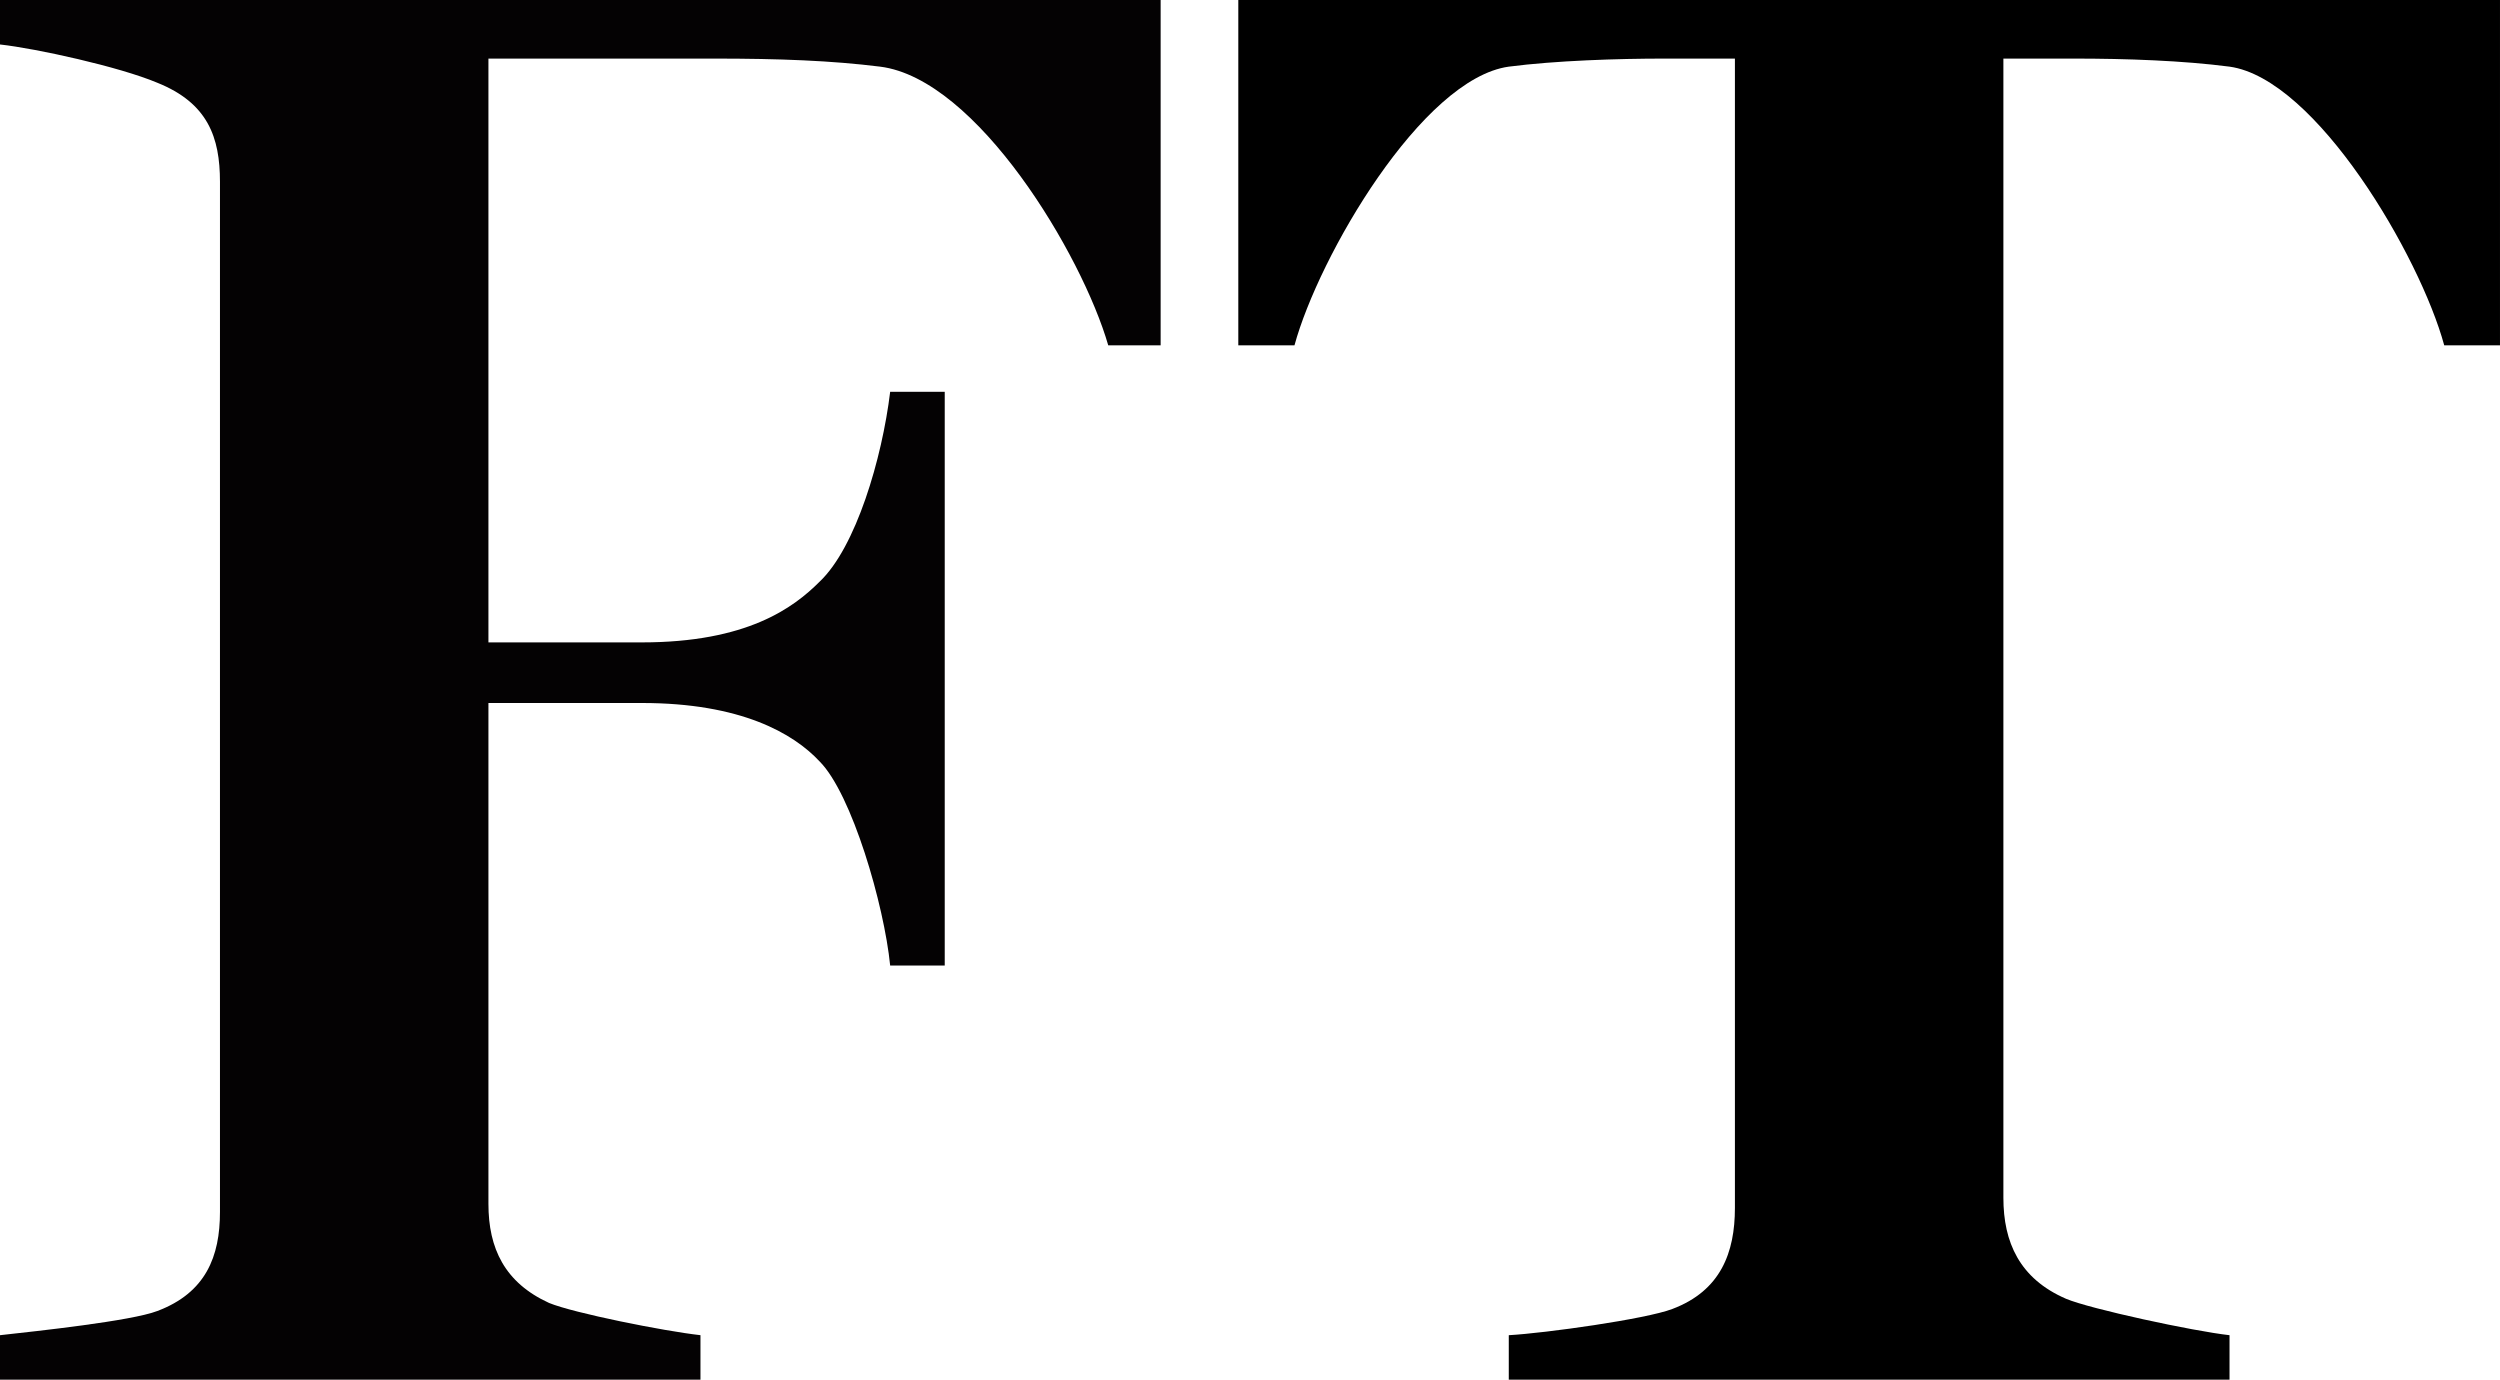
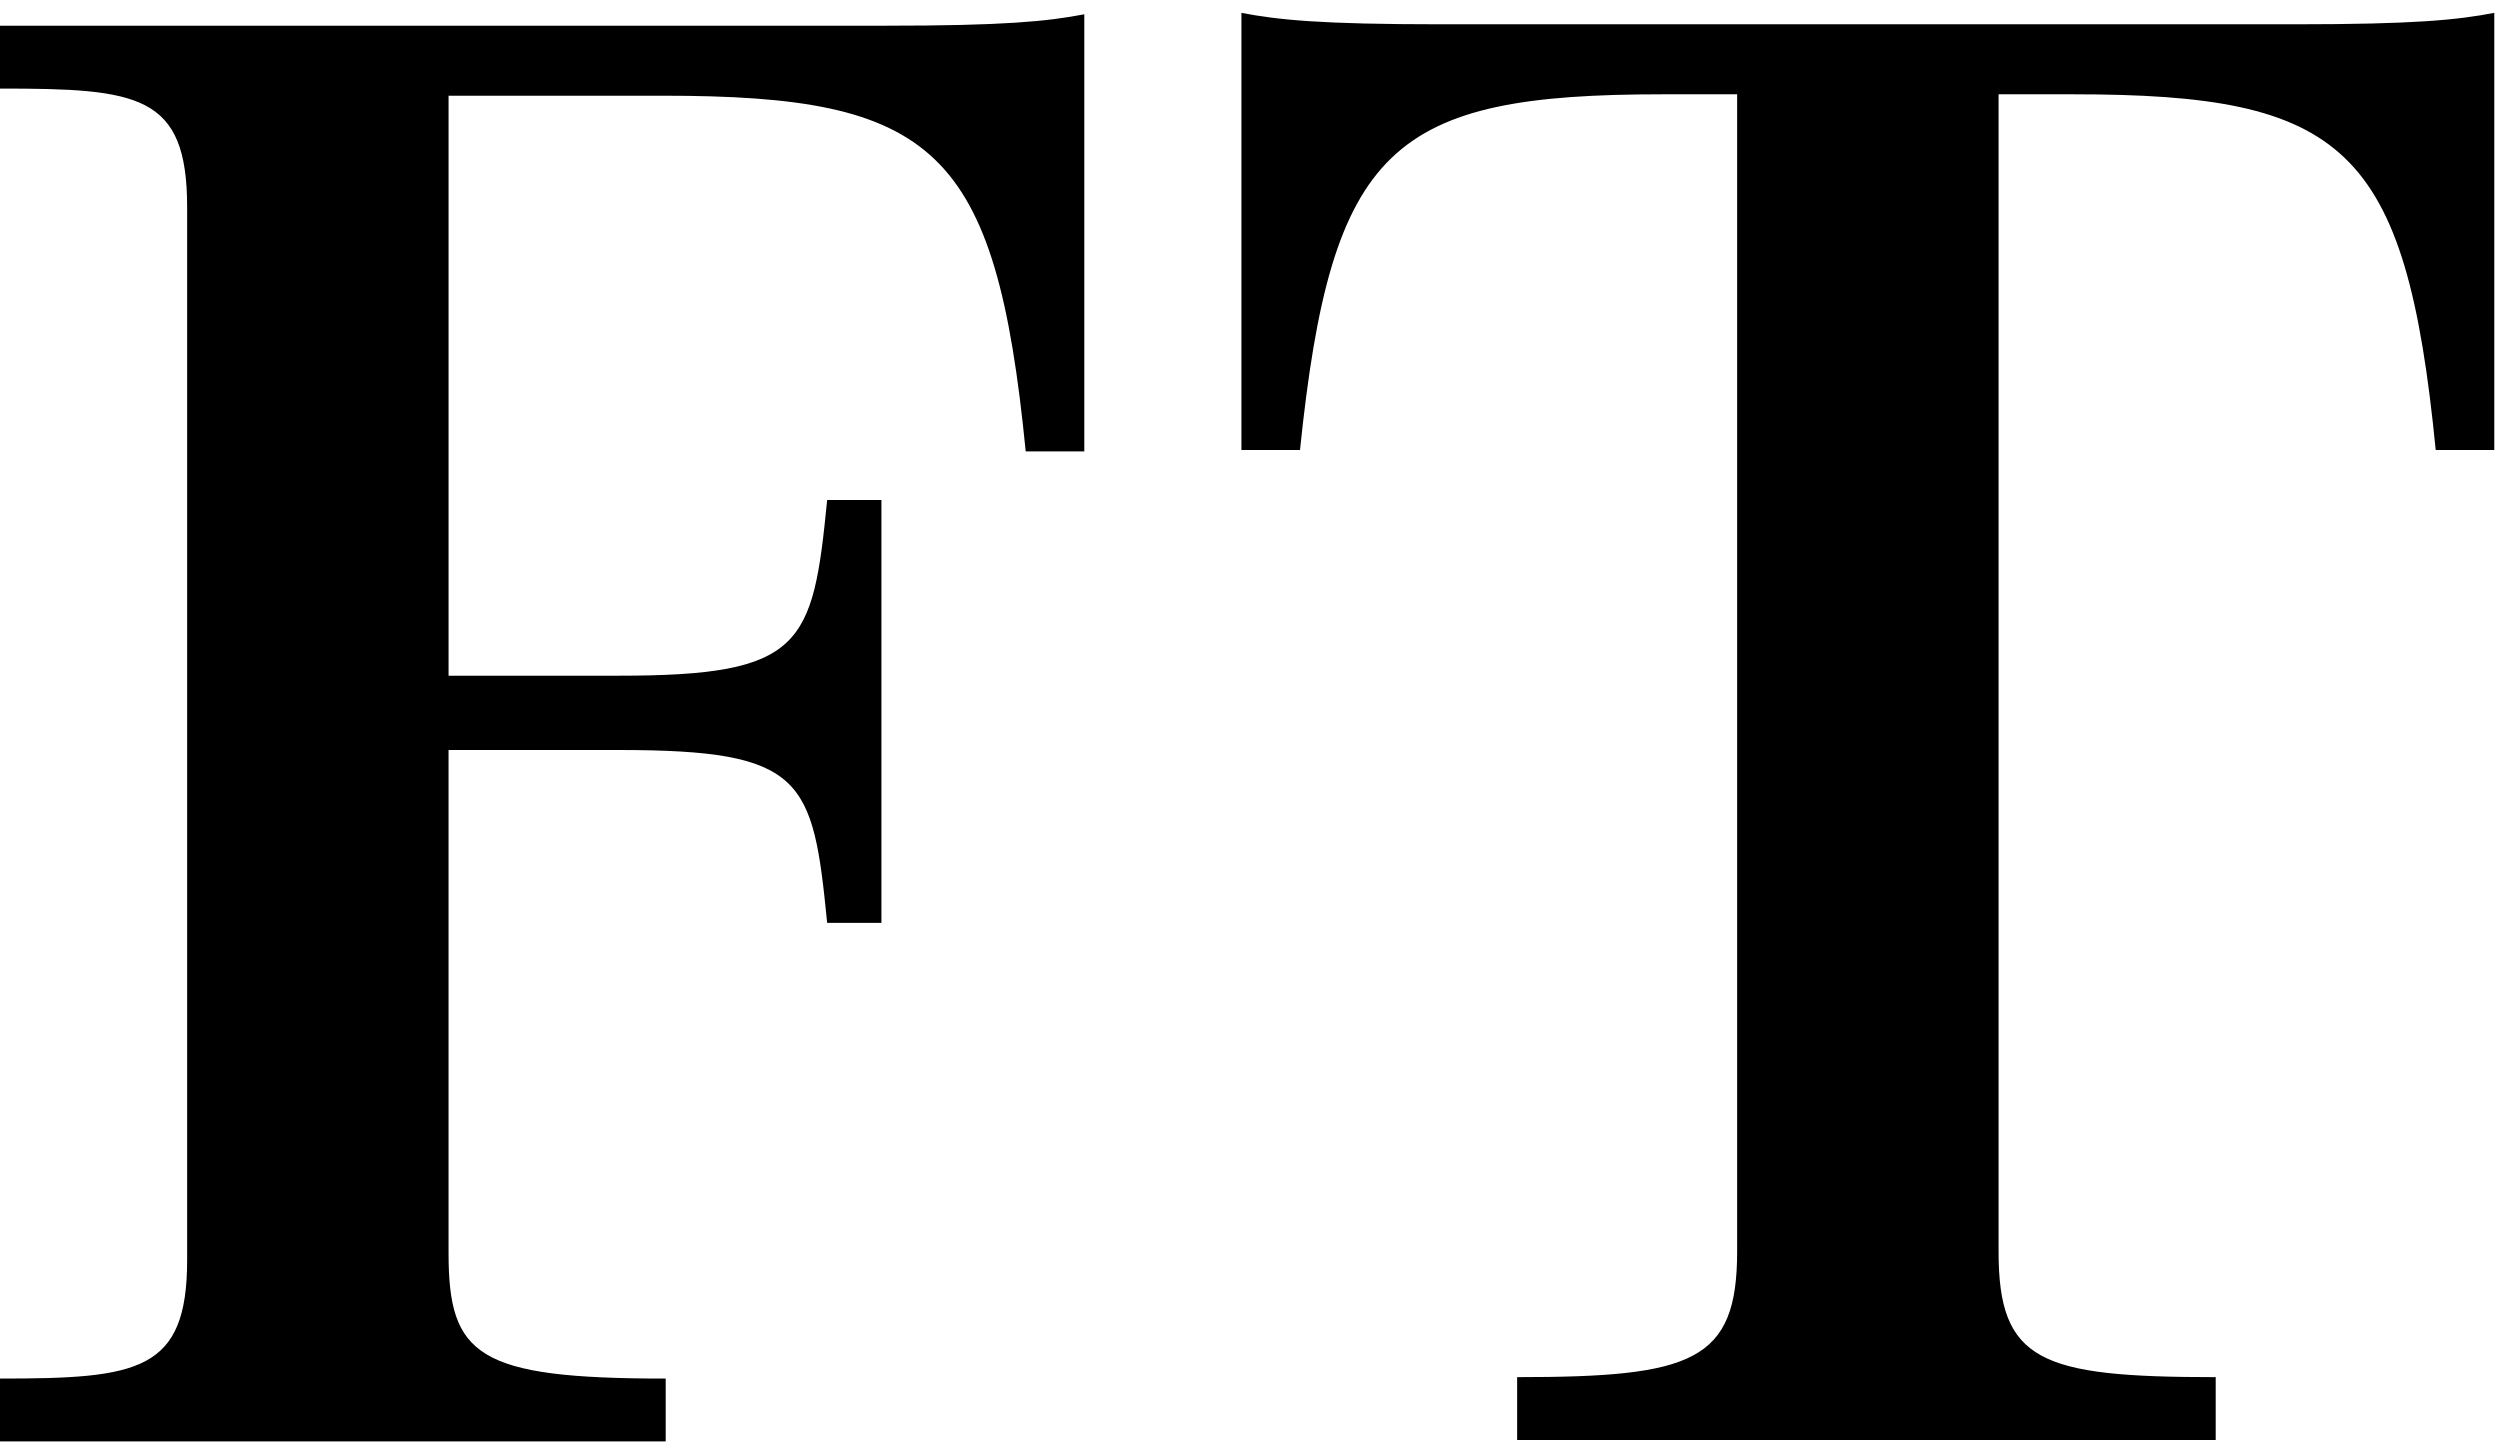
- <svg xmlns="http://www.w3.org/2000/svg" width="186.061" height="102.68" viewBox="253.02 38.27 186.061 102.68" enable-background="new 253.02 38.27 186.061 102.68">
-   <path fill="#040203" d="M253.02 137.641c2.701-.301 9.76-1.051 11.711-1.801 3.609-1.359 4.66-4.06 4.66-7.37v-76.67c0-3.31-.9-5.86-4.66-7.37-2.851-1.2-9.01-2.55-11.711-2.85v-3.31h86.38v25.7h-3.9c-1.95-6.76-9.77-19.84-16.98-20.74-3.6-.45-7.51-.6-12.319-.6h-16.83v43.45h11.42c7.81 0 11.27-2.56 13.229-4.52 2.7-2.55 4.65-9.17 5.25-14.13h4.061v42.7h-4.061c-.449-4.51-2.85-12.78-5.25-15.19-1.96-2.1-5.869-4.35-13.229-4.35h-11.42v37.28c0 3.31 1.21 5.86 4.51 7.37 1.81.75 8.561 2.1 11.271 2.4v3.31h-52.132v-3.309z" />
-   <path d="M365.31 137.641c2.71-.15 10.221-1.201 12.171-1.951 3.609-1.359 4.659-4.209 4.659-7.52v-85.54h-5.26c-3.46 0-8.11.15-11.57.6-6.46.9-14.149 14.12-15.949 20.74h-4.181v-25.7h93.9v25.7h-4.15c-1.8-6.62-9.52-19.84-15.979-20.74-3.46-.45-7.66-.6-11.57-.6h-5.26v84.79c0 3.3 1.2 6.01 4.66 7.51 1.8.76 9.47 2.41 12.17 2.711v3.31h-53.641v-3.31z" />
+ <svg xmlns="http://www.w3.org/2000/svg" width="187" height="108" viewBox="0 0 187 108">
+   <g fill="#000" fill-rule="evenodd">
+     <path d="M33.553 50.543H46.27c13.785 0 14.533-2.244 15.601-13.143h4.06v31.63h-4.06c-1.068-10.793-1.71-12.93-15.6-12.93H33.552v37.614c0 7.693 2.137 9.403 16.242 9.403v4.702H0v-4.702c10.365 0 13.998-.534 13.998-8.869V15.494c0-8.441-3.633-8.869-13.998-8.869V1.923h66.251c8.87 0 12.075-.32 14.854-.854v32.698h-4.382C74.48 11.007 69.885 7.159 49.582 7.159H33.553v43.384zM171.72 1.817c8.869 0 12.074-.321 14.853-.855V33.66h-4.382c-2.244-22.76-6.838-26.607-27.141-26.607h-5.557v86.554c0 8.228 3.099 9.403 16.242 9.403v4.702h-52.253v-4.702c13.144 0 16.456-1.175 16.456-9.403V7.053h-5.556c-20.303 0-24.791 3.846-27.142 26.607h-4.381V.962c2.778.534 5.984.855 14.853.855h64.007z" />
+   </g>
</svg>
